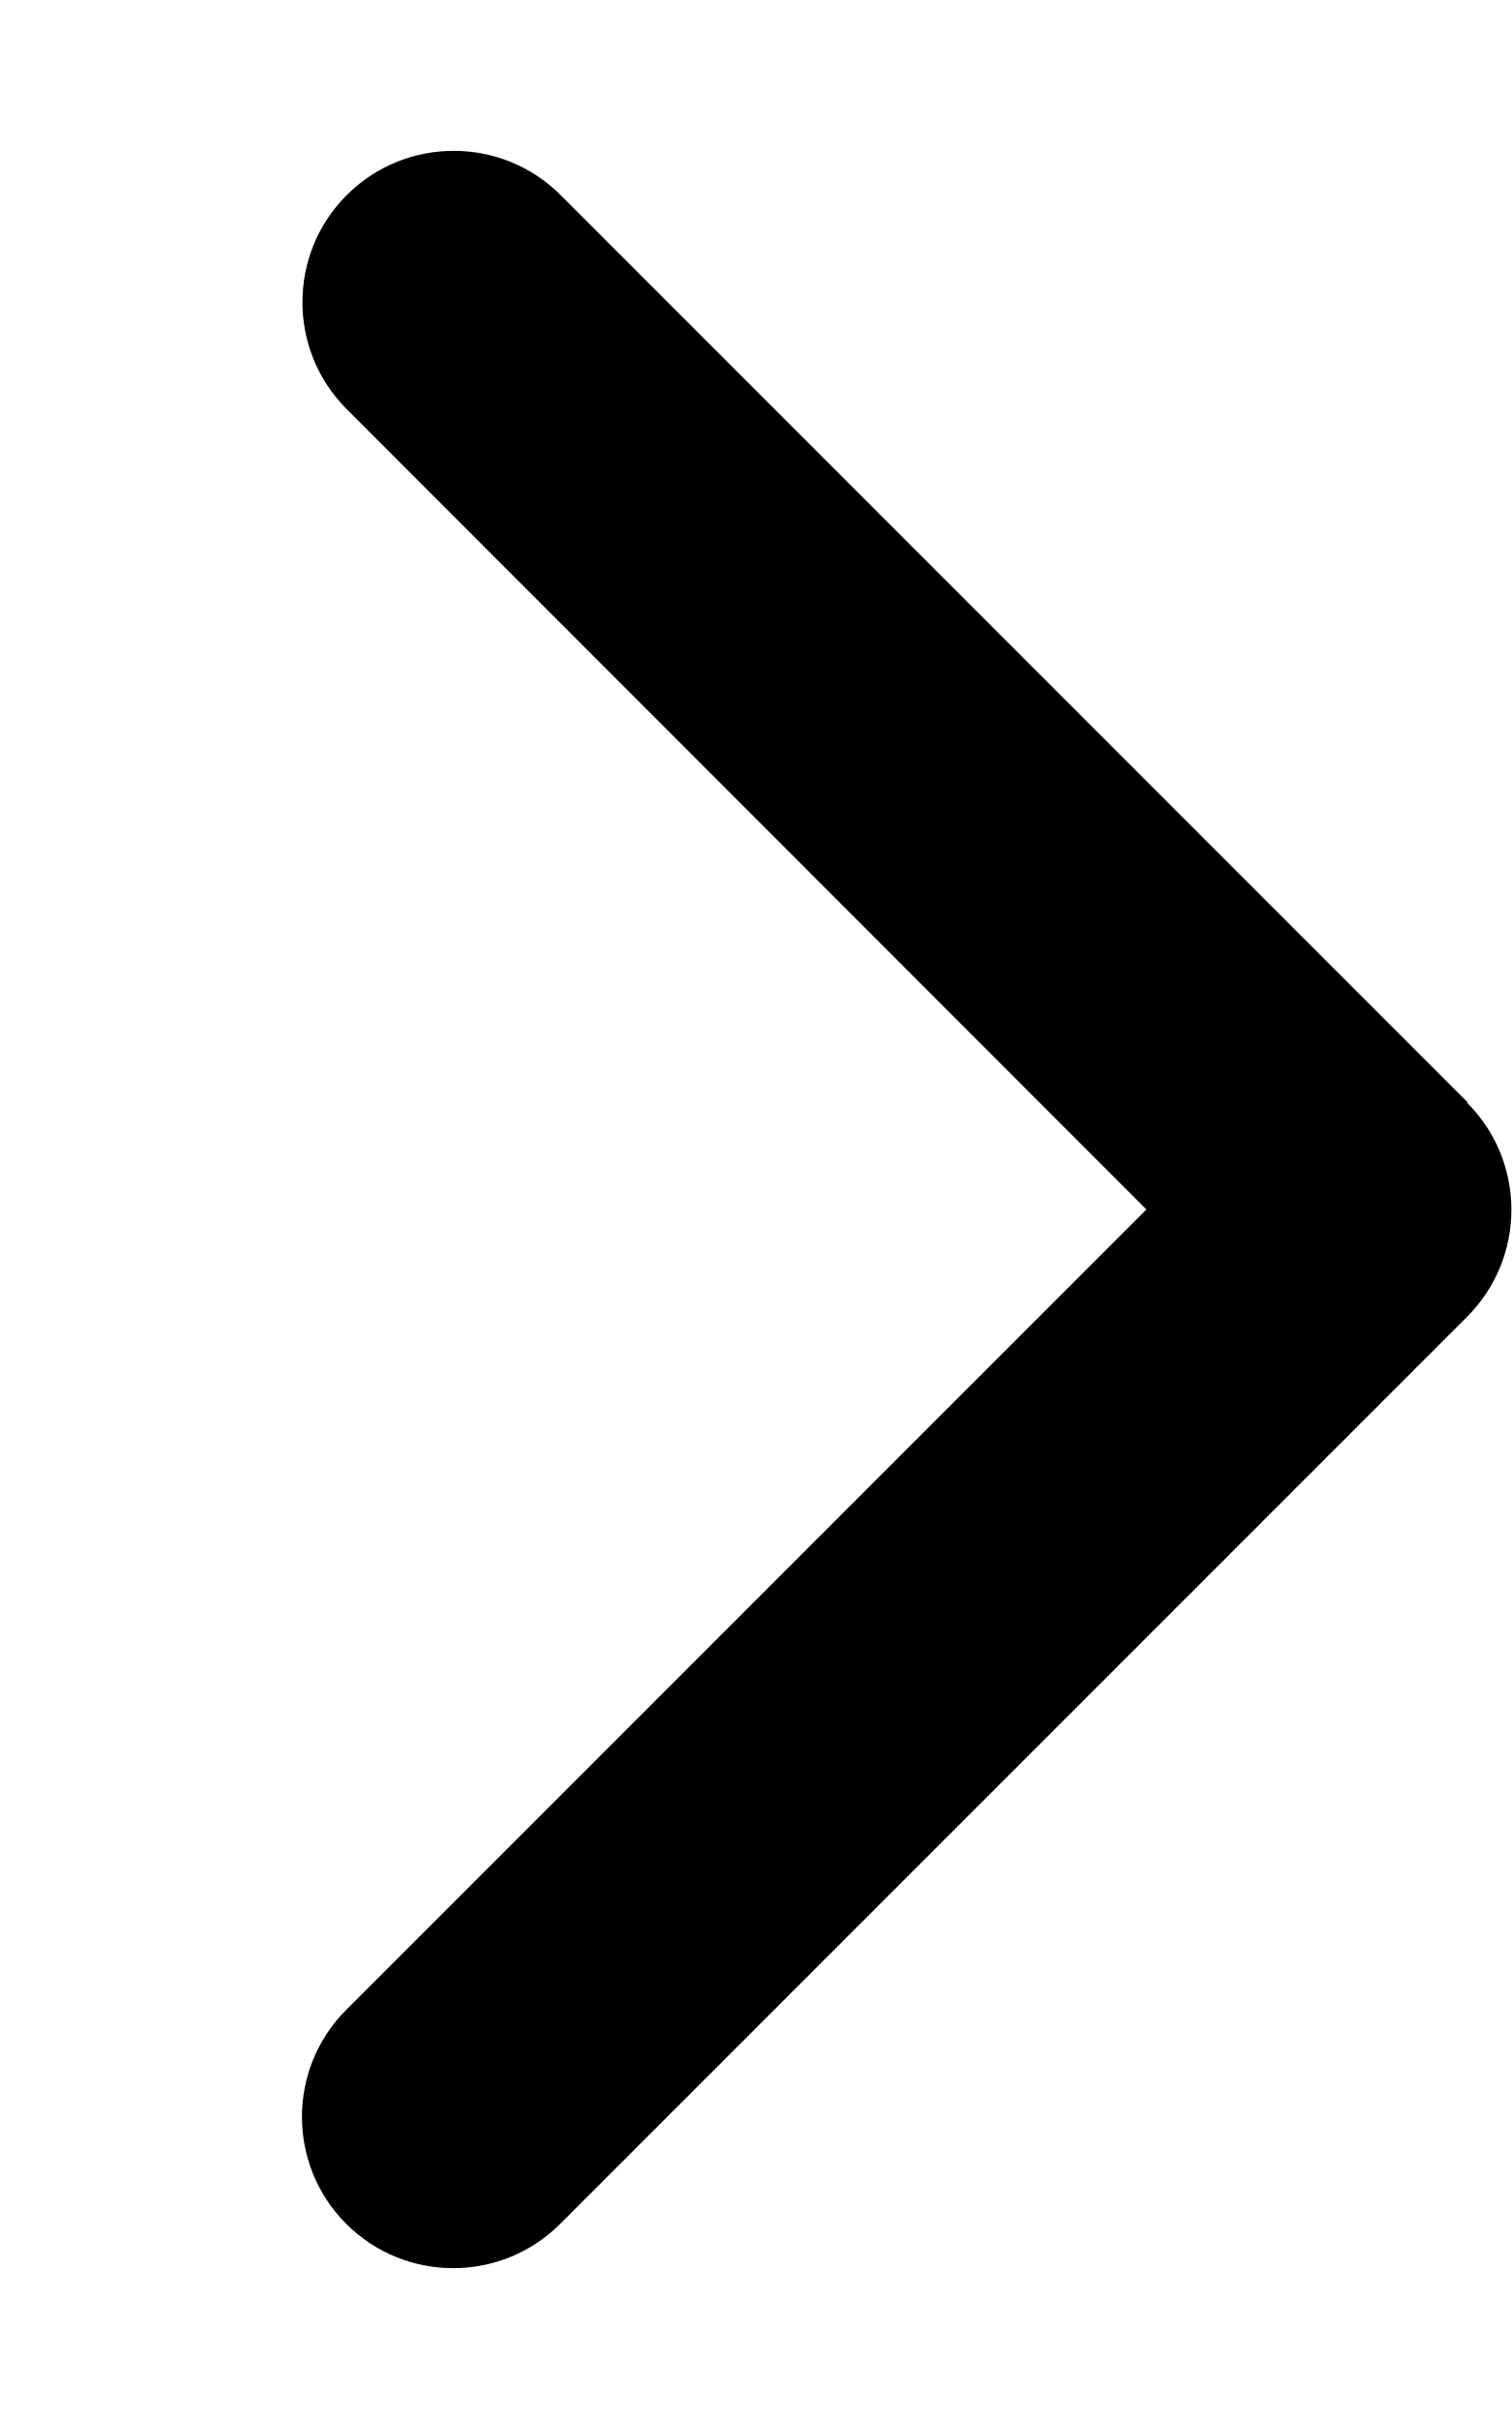
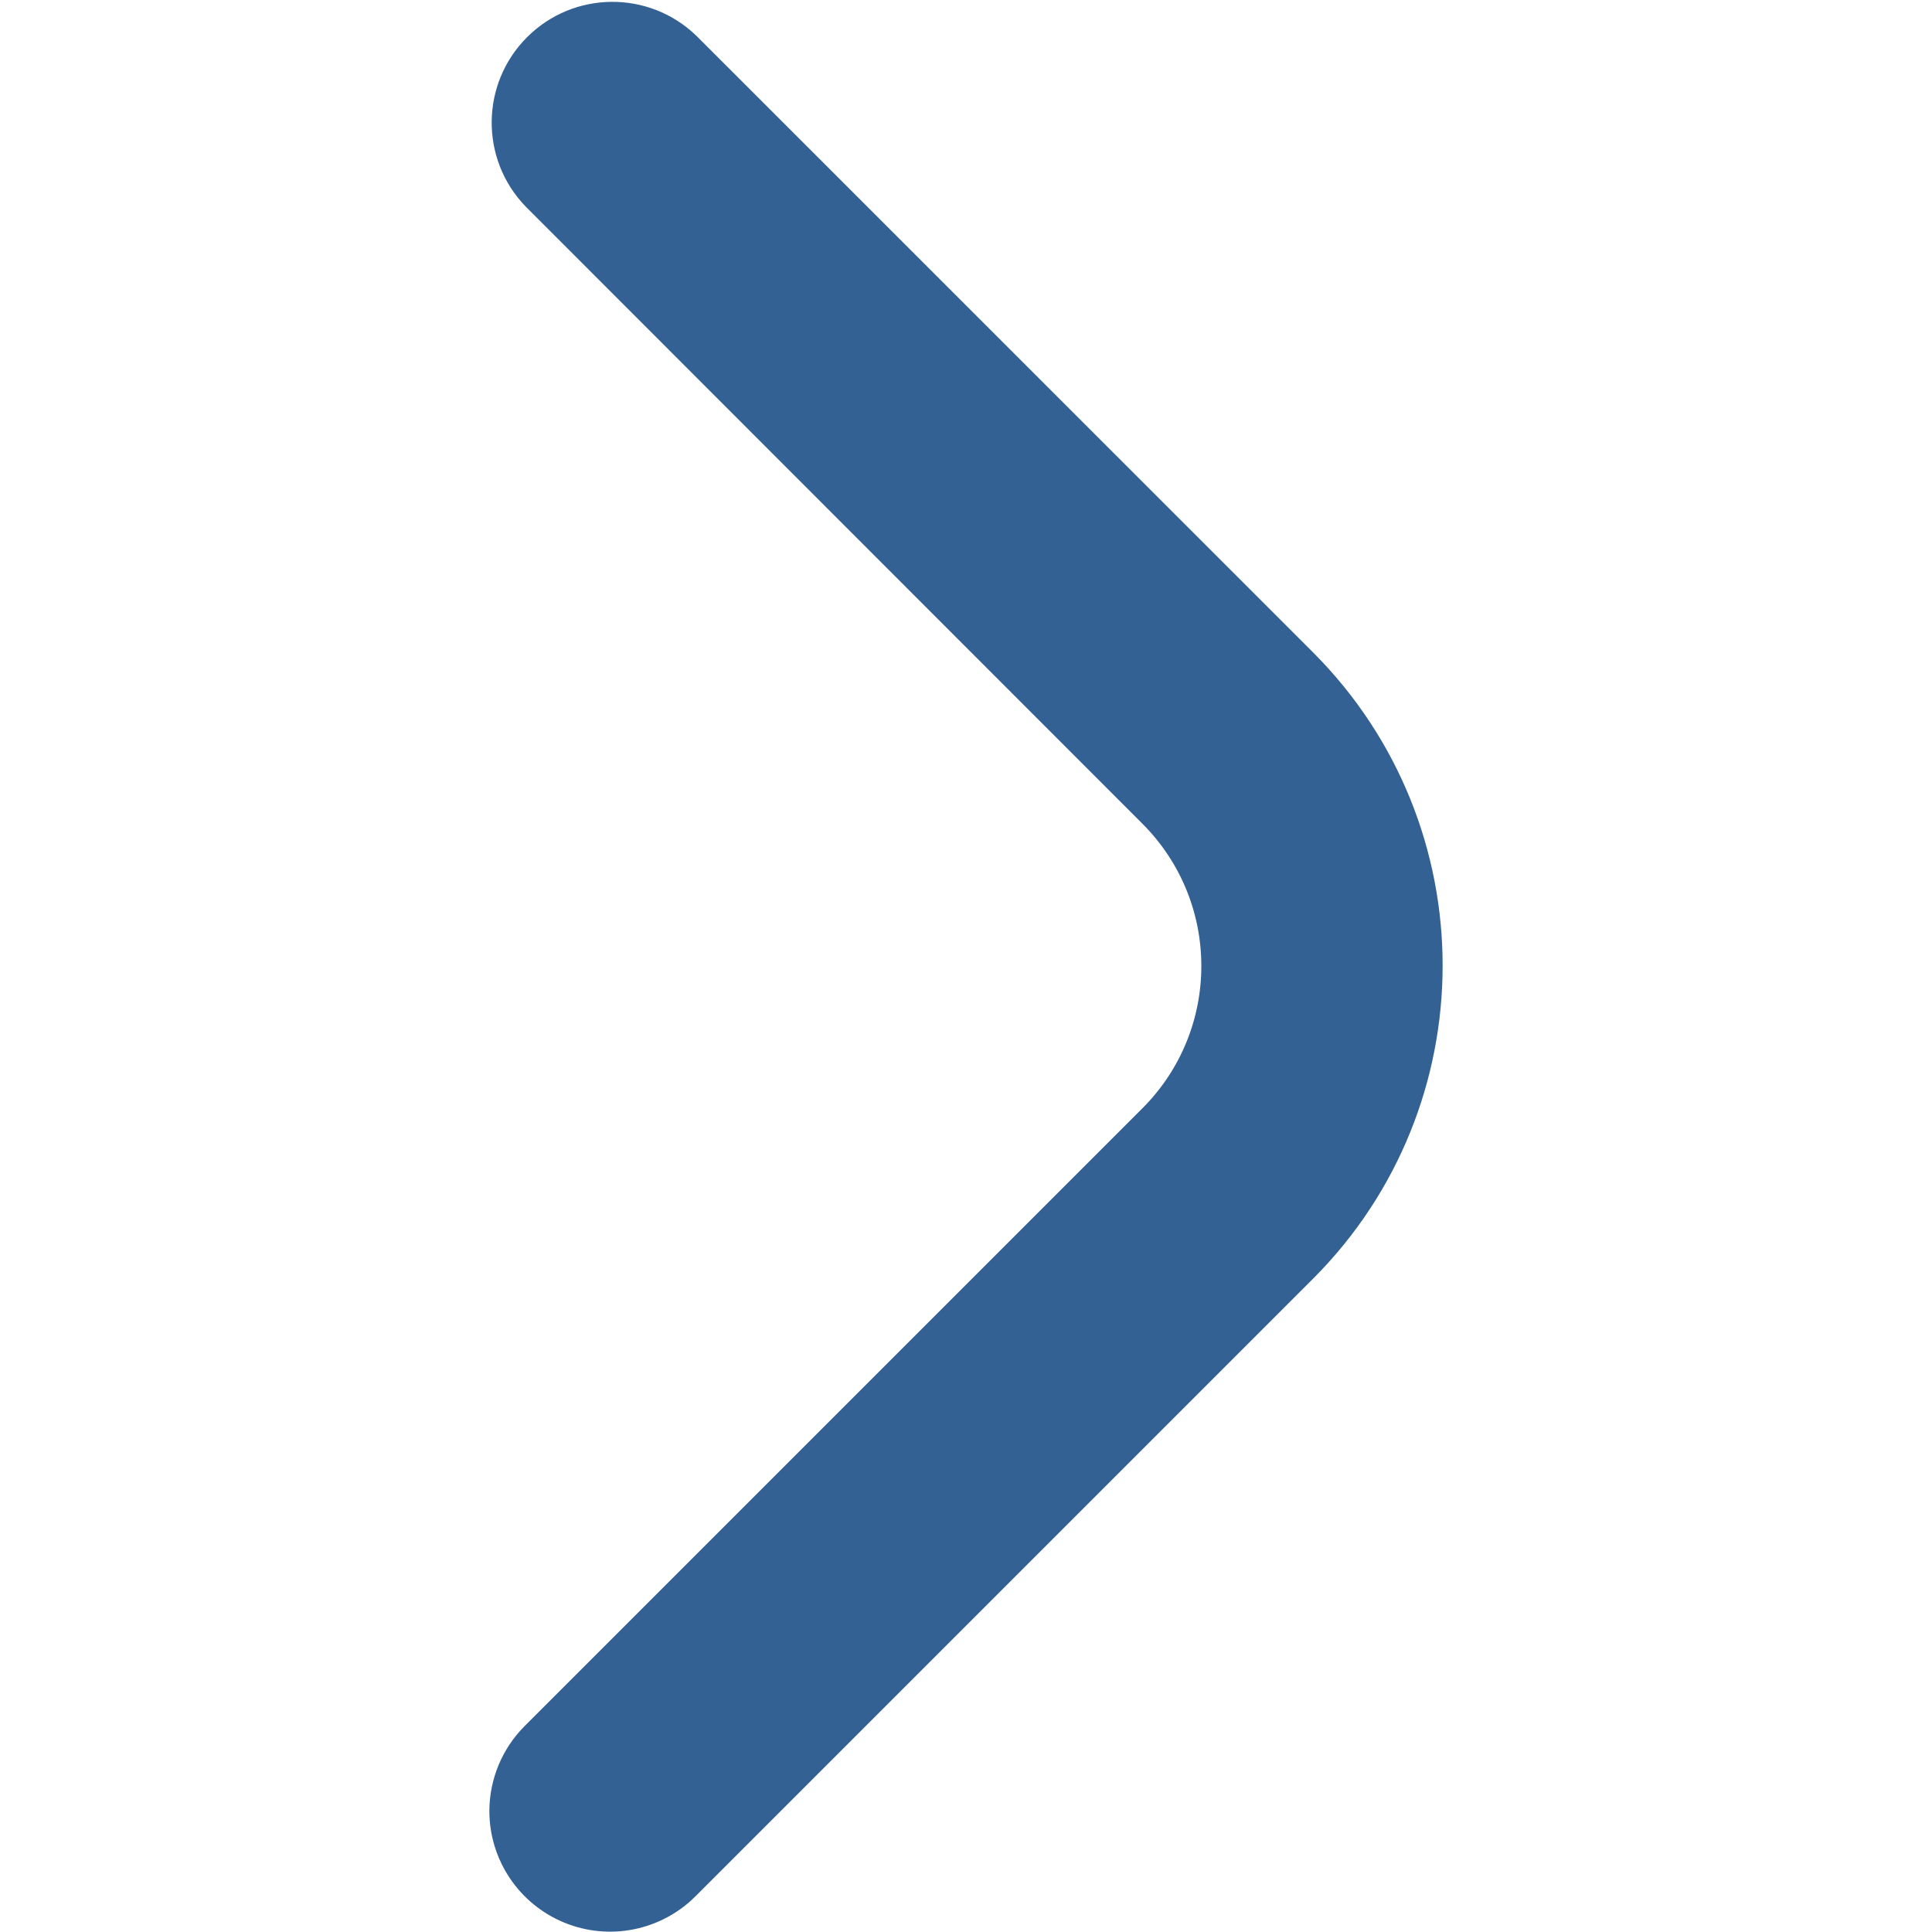
- <svg xmlns="http://www.w3.org/2000/svg" viewBox="0 0 320 512">
-   <path d="M310.6 233.4c12.5 12.5 12.5 32.8 0 45.3l-192 192c-12.5 12.5-32.8 12.5-45.3 0s-12.5-32.8 0-45.3L242.7 256 73.4 86.6c-12.5-12.5-12.5-32.8 0-45.3s32.8-12.5 45.3 0l192 192z" />
+ <svg xmlns="http://www.w3.org/2000/svg" id="Bold" viewBox="0 0 24 24" width="800" height="800">
+   <path d="M6.079,22.5a1.5,1.5,0,0,1,.44-1.06l7.672-7.672a2.5,2.5,0,0,0,0-3.536L6.529,2.565A1.5,1.5,0,0,1,8.65.444l7.662,7.661a5.506,5.506,0,0,1,0,7.779L8.64,23.556A1.5,1.5,0,0,1,6.079,22.5Z" fill="#336193" />
</svg>
